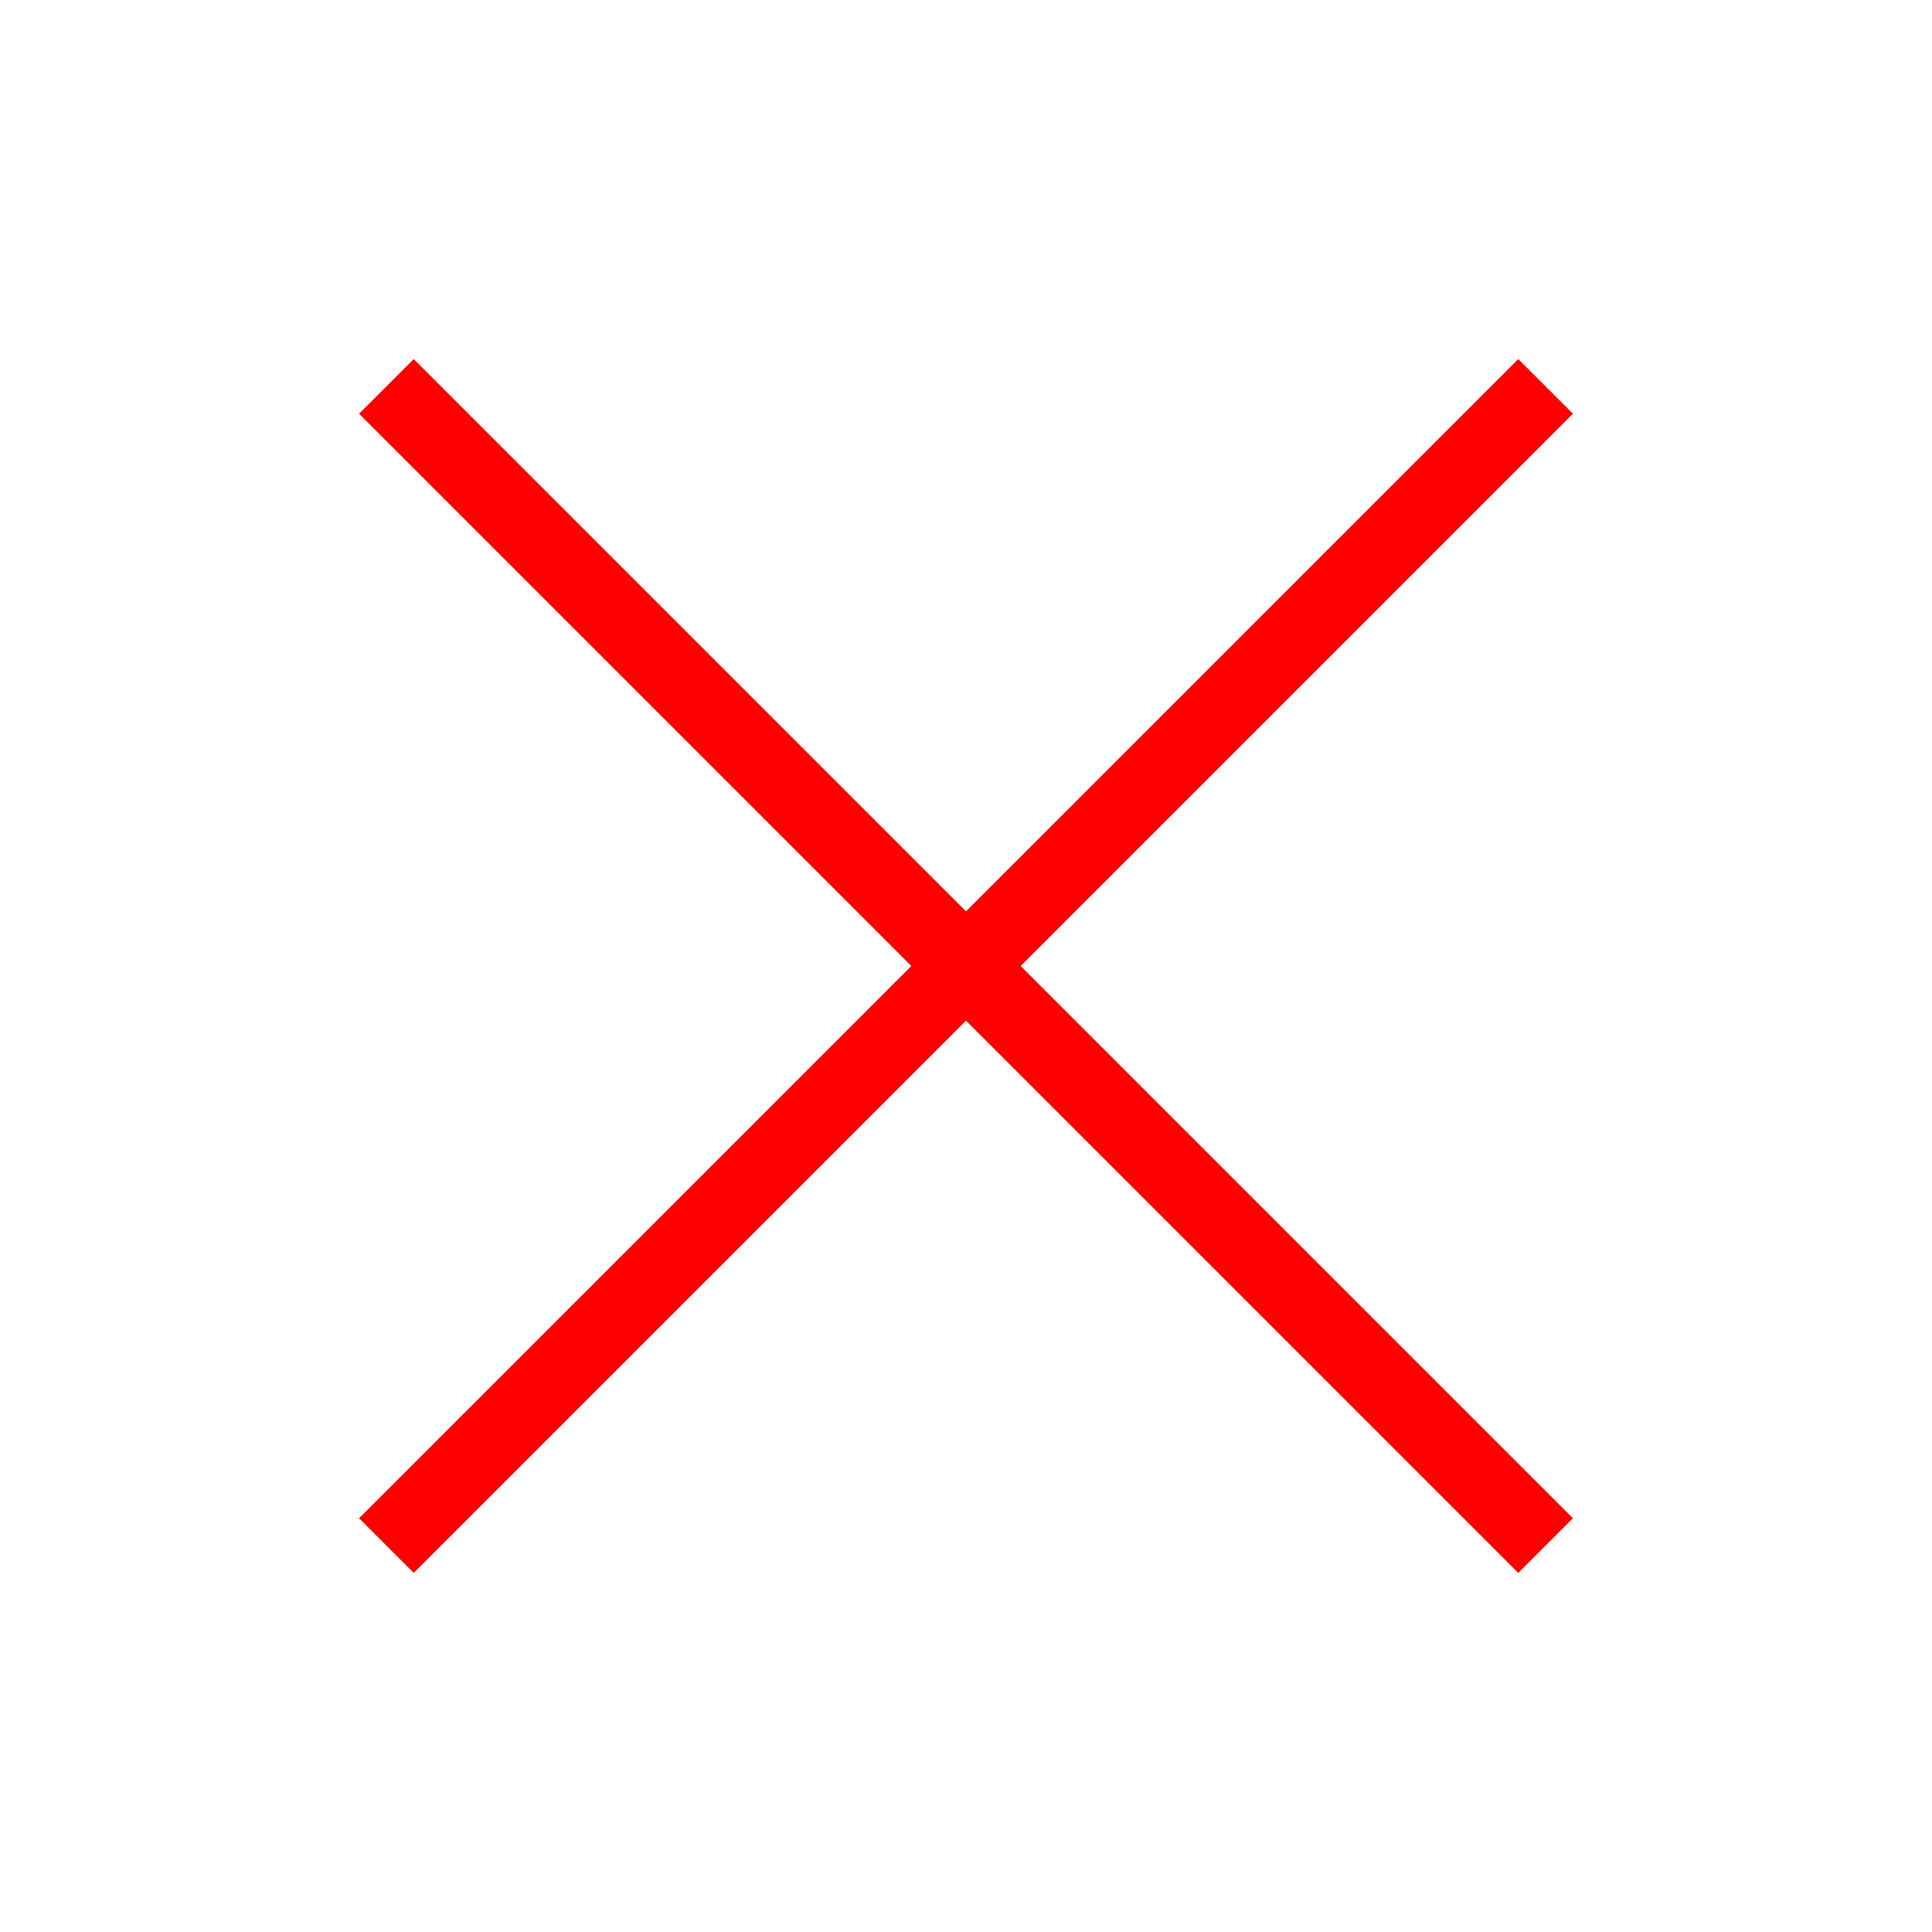
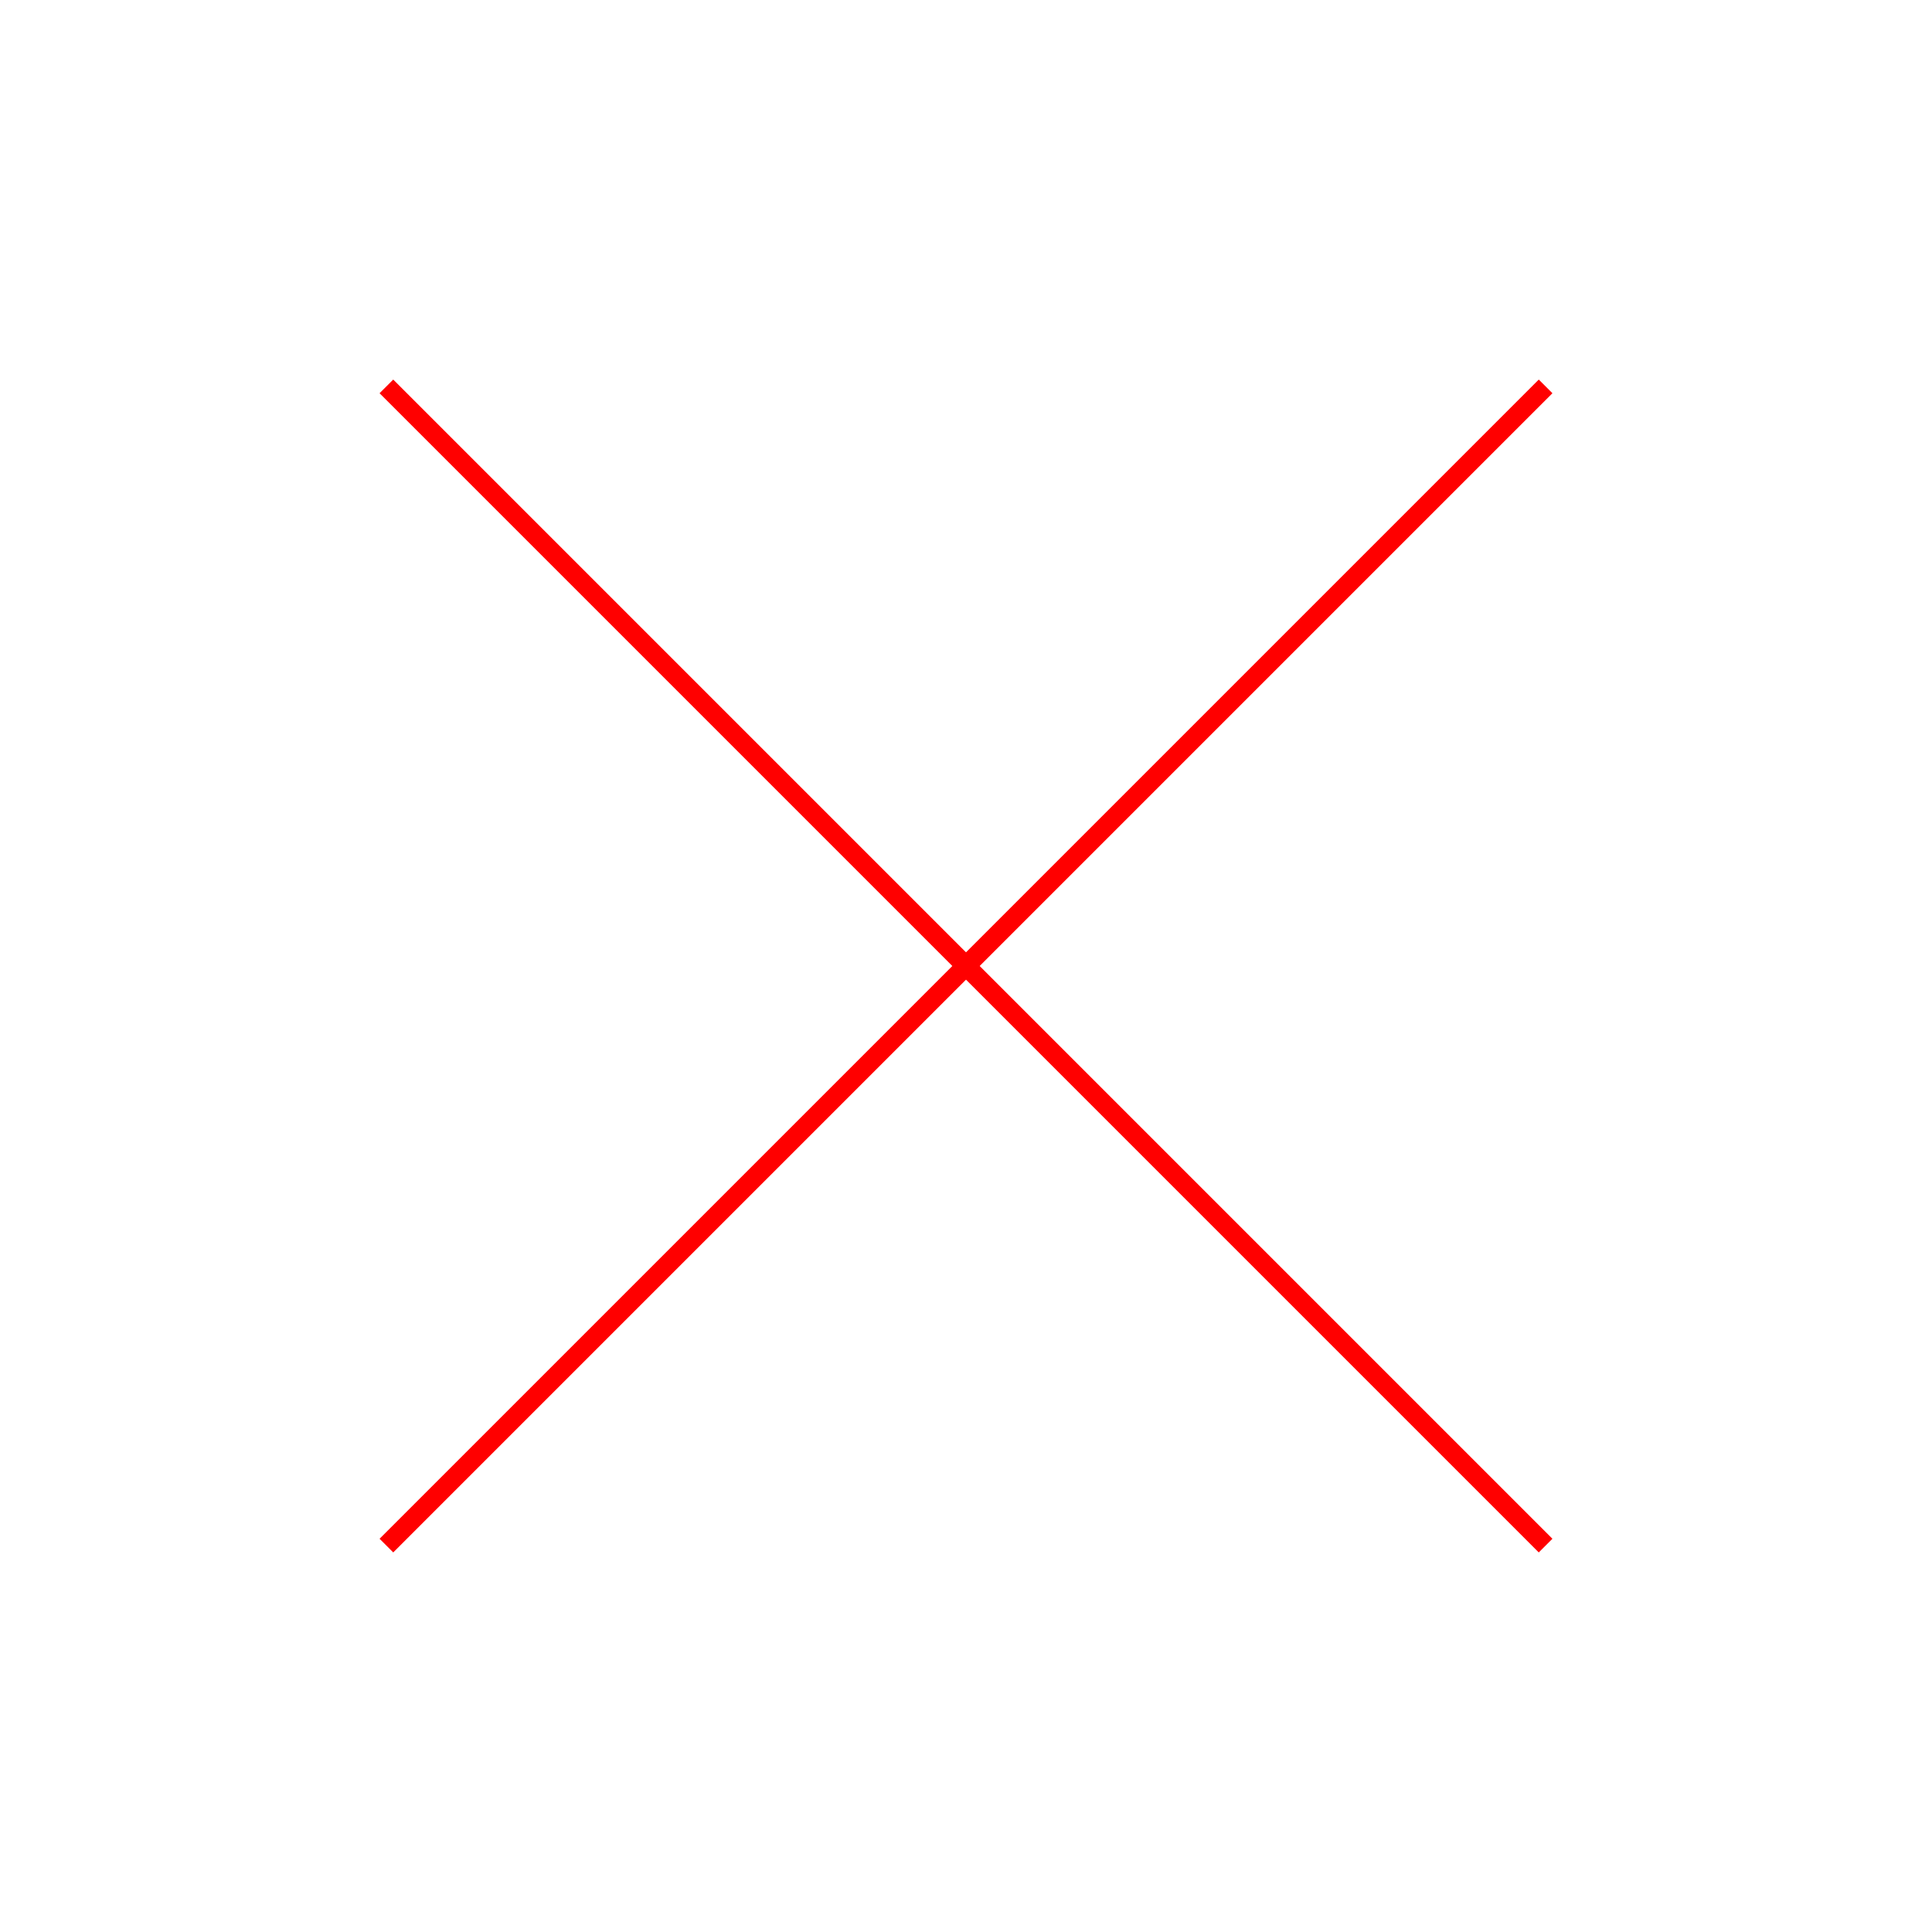
<svg xmlns="http://www.w3.org/2000/svg" viewBox="0 0 100 100" width="100" height="100">
-   <line x1="20" y1="20" x2="80" y2="80" stroke="red" stroke-width="4" />
-   <line x1="20" y1="80" x2="80" y2="20" stroke="red" stroke-width="4" />
+   <line x1="20" y1="20" x2="80" y2="80" stroke="red" className="outlineIcon" />
+   <line x1="20" y1="80" x2="80" y2="20" stroke="red" className="outlineIcon" />
</svg>
